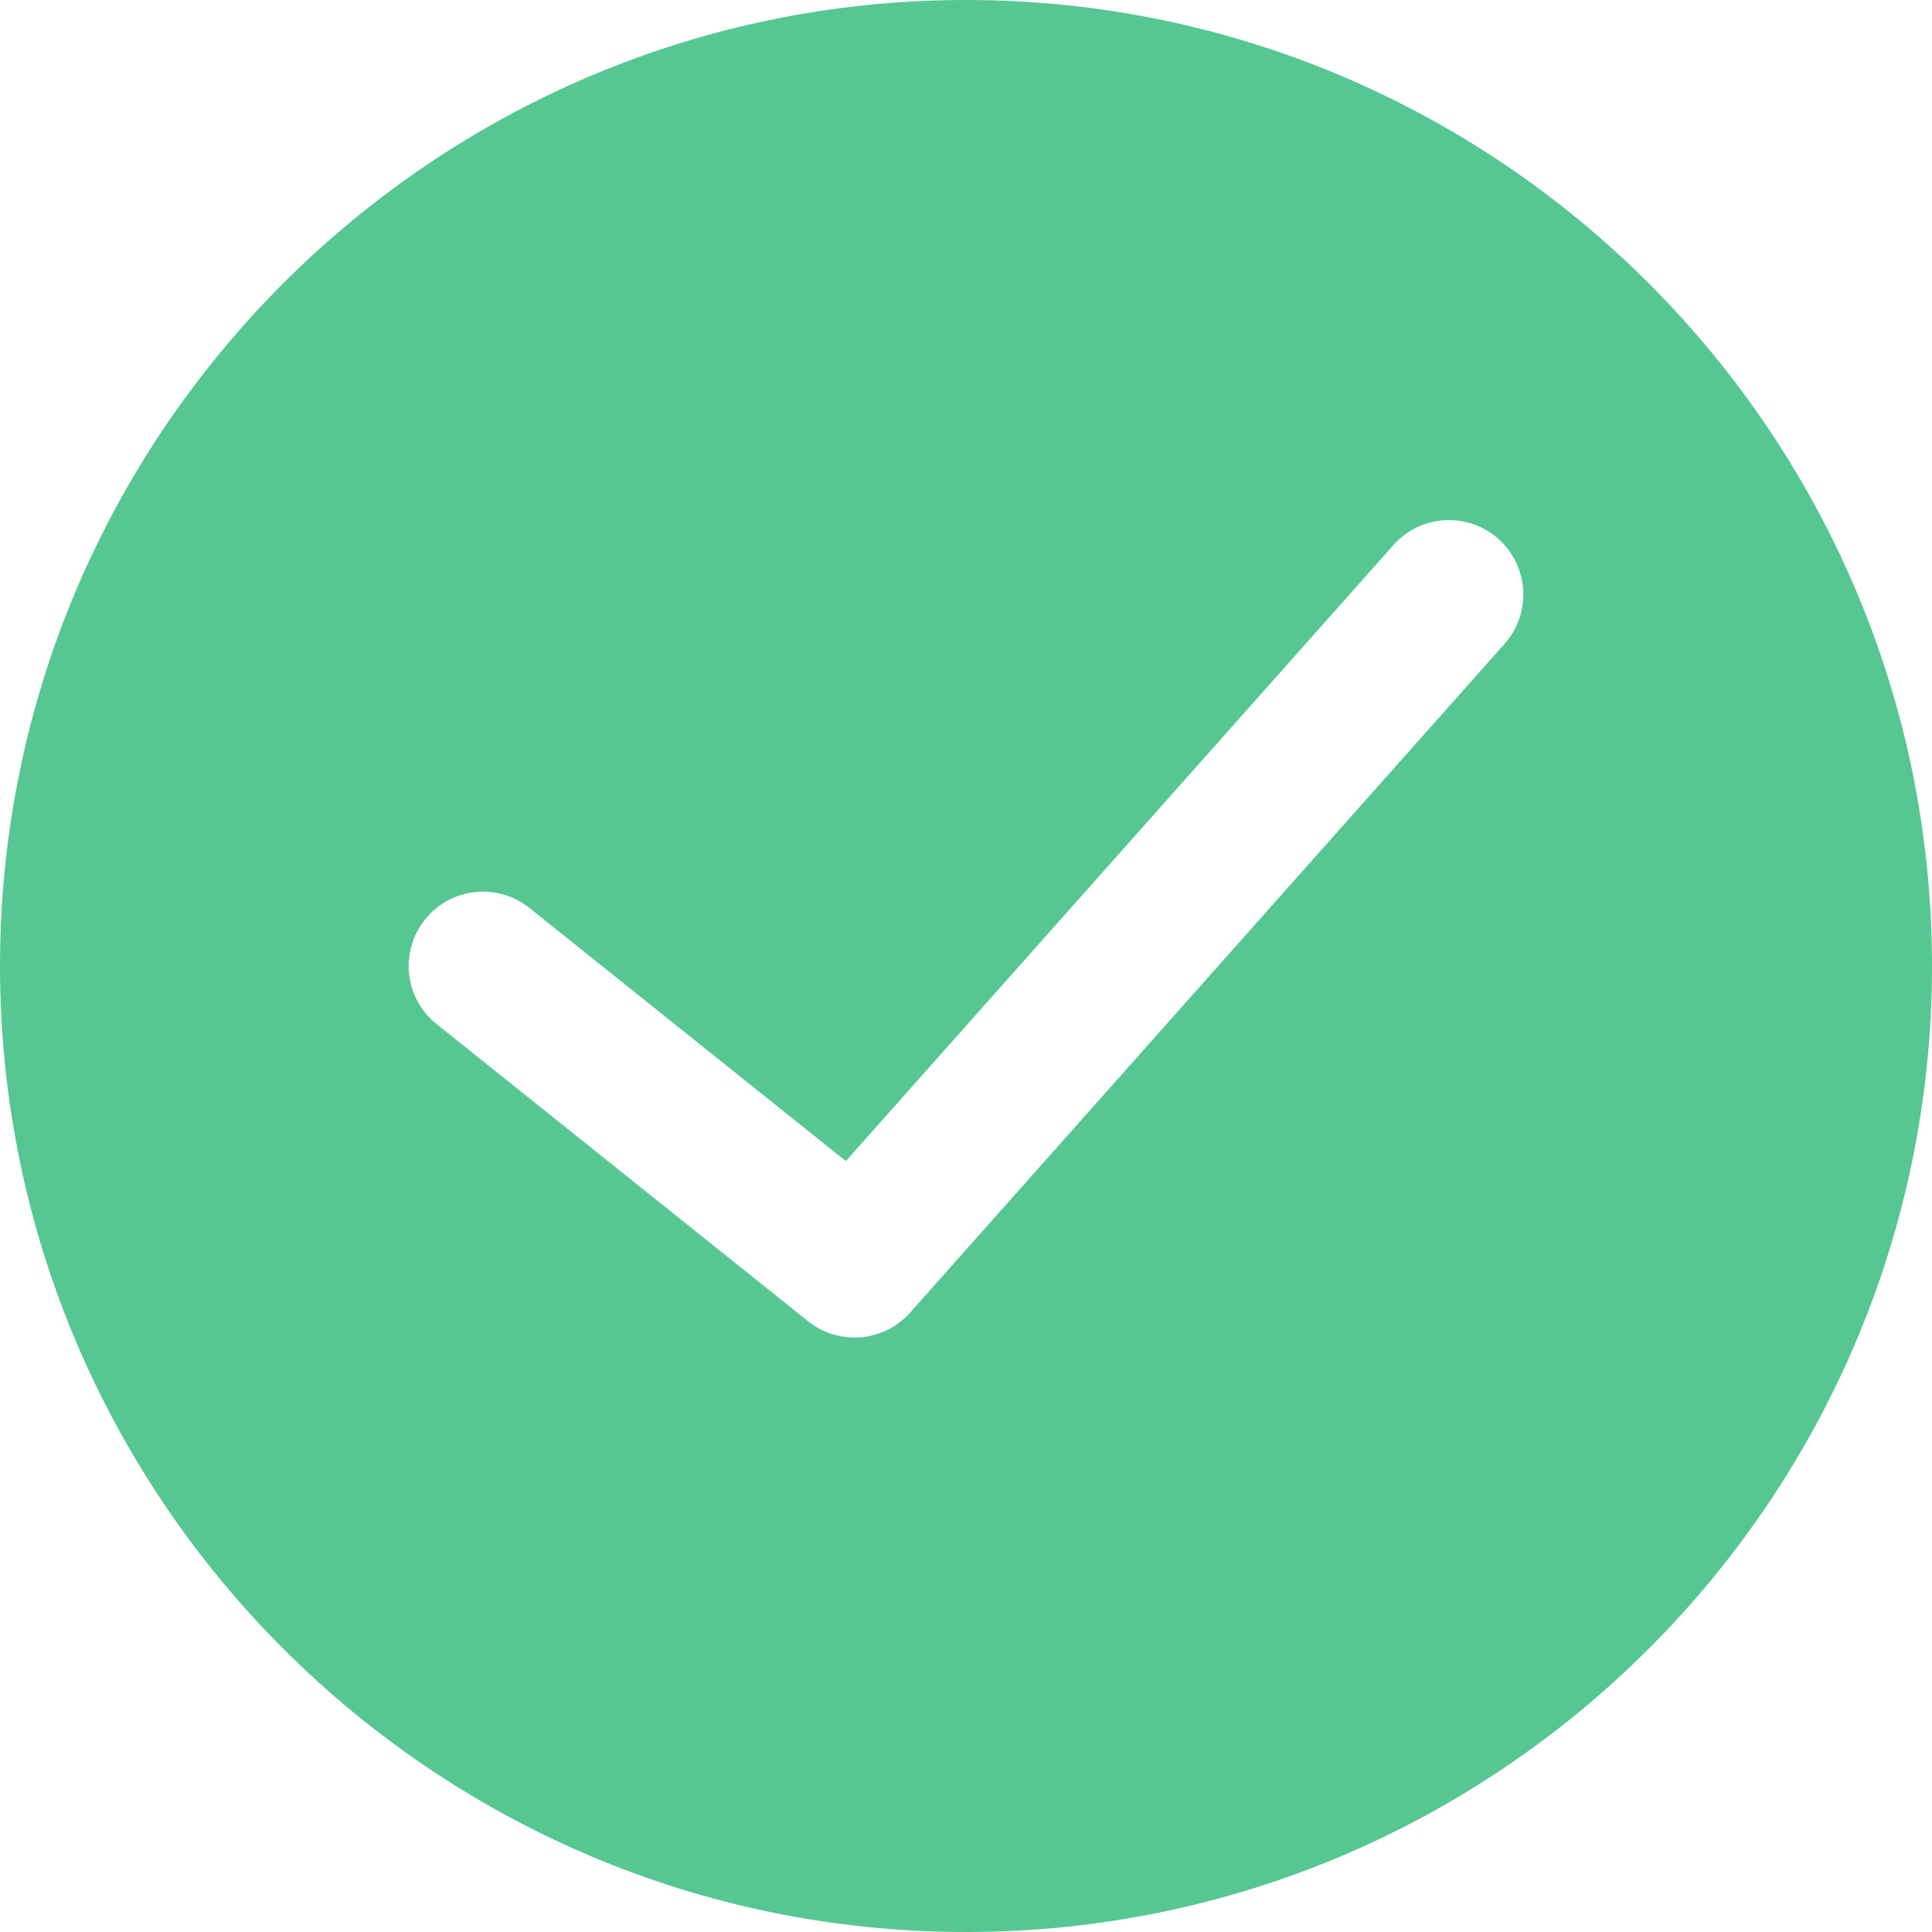
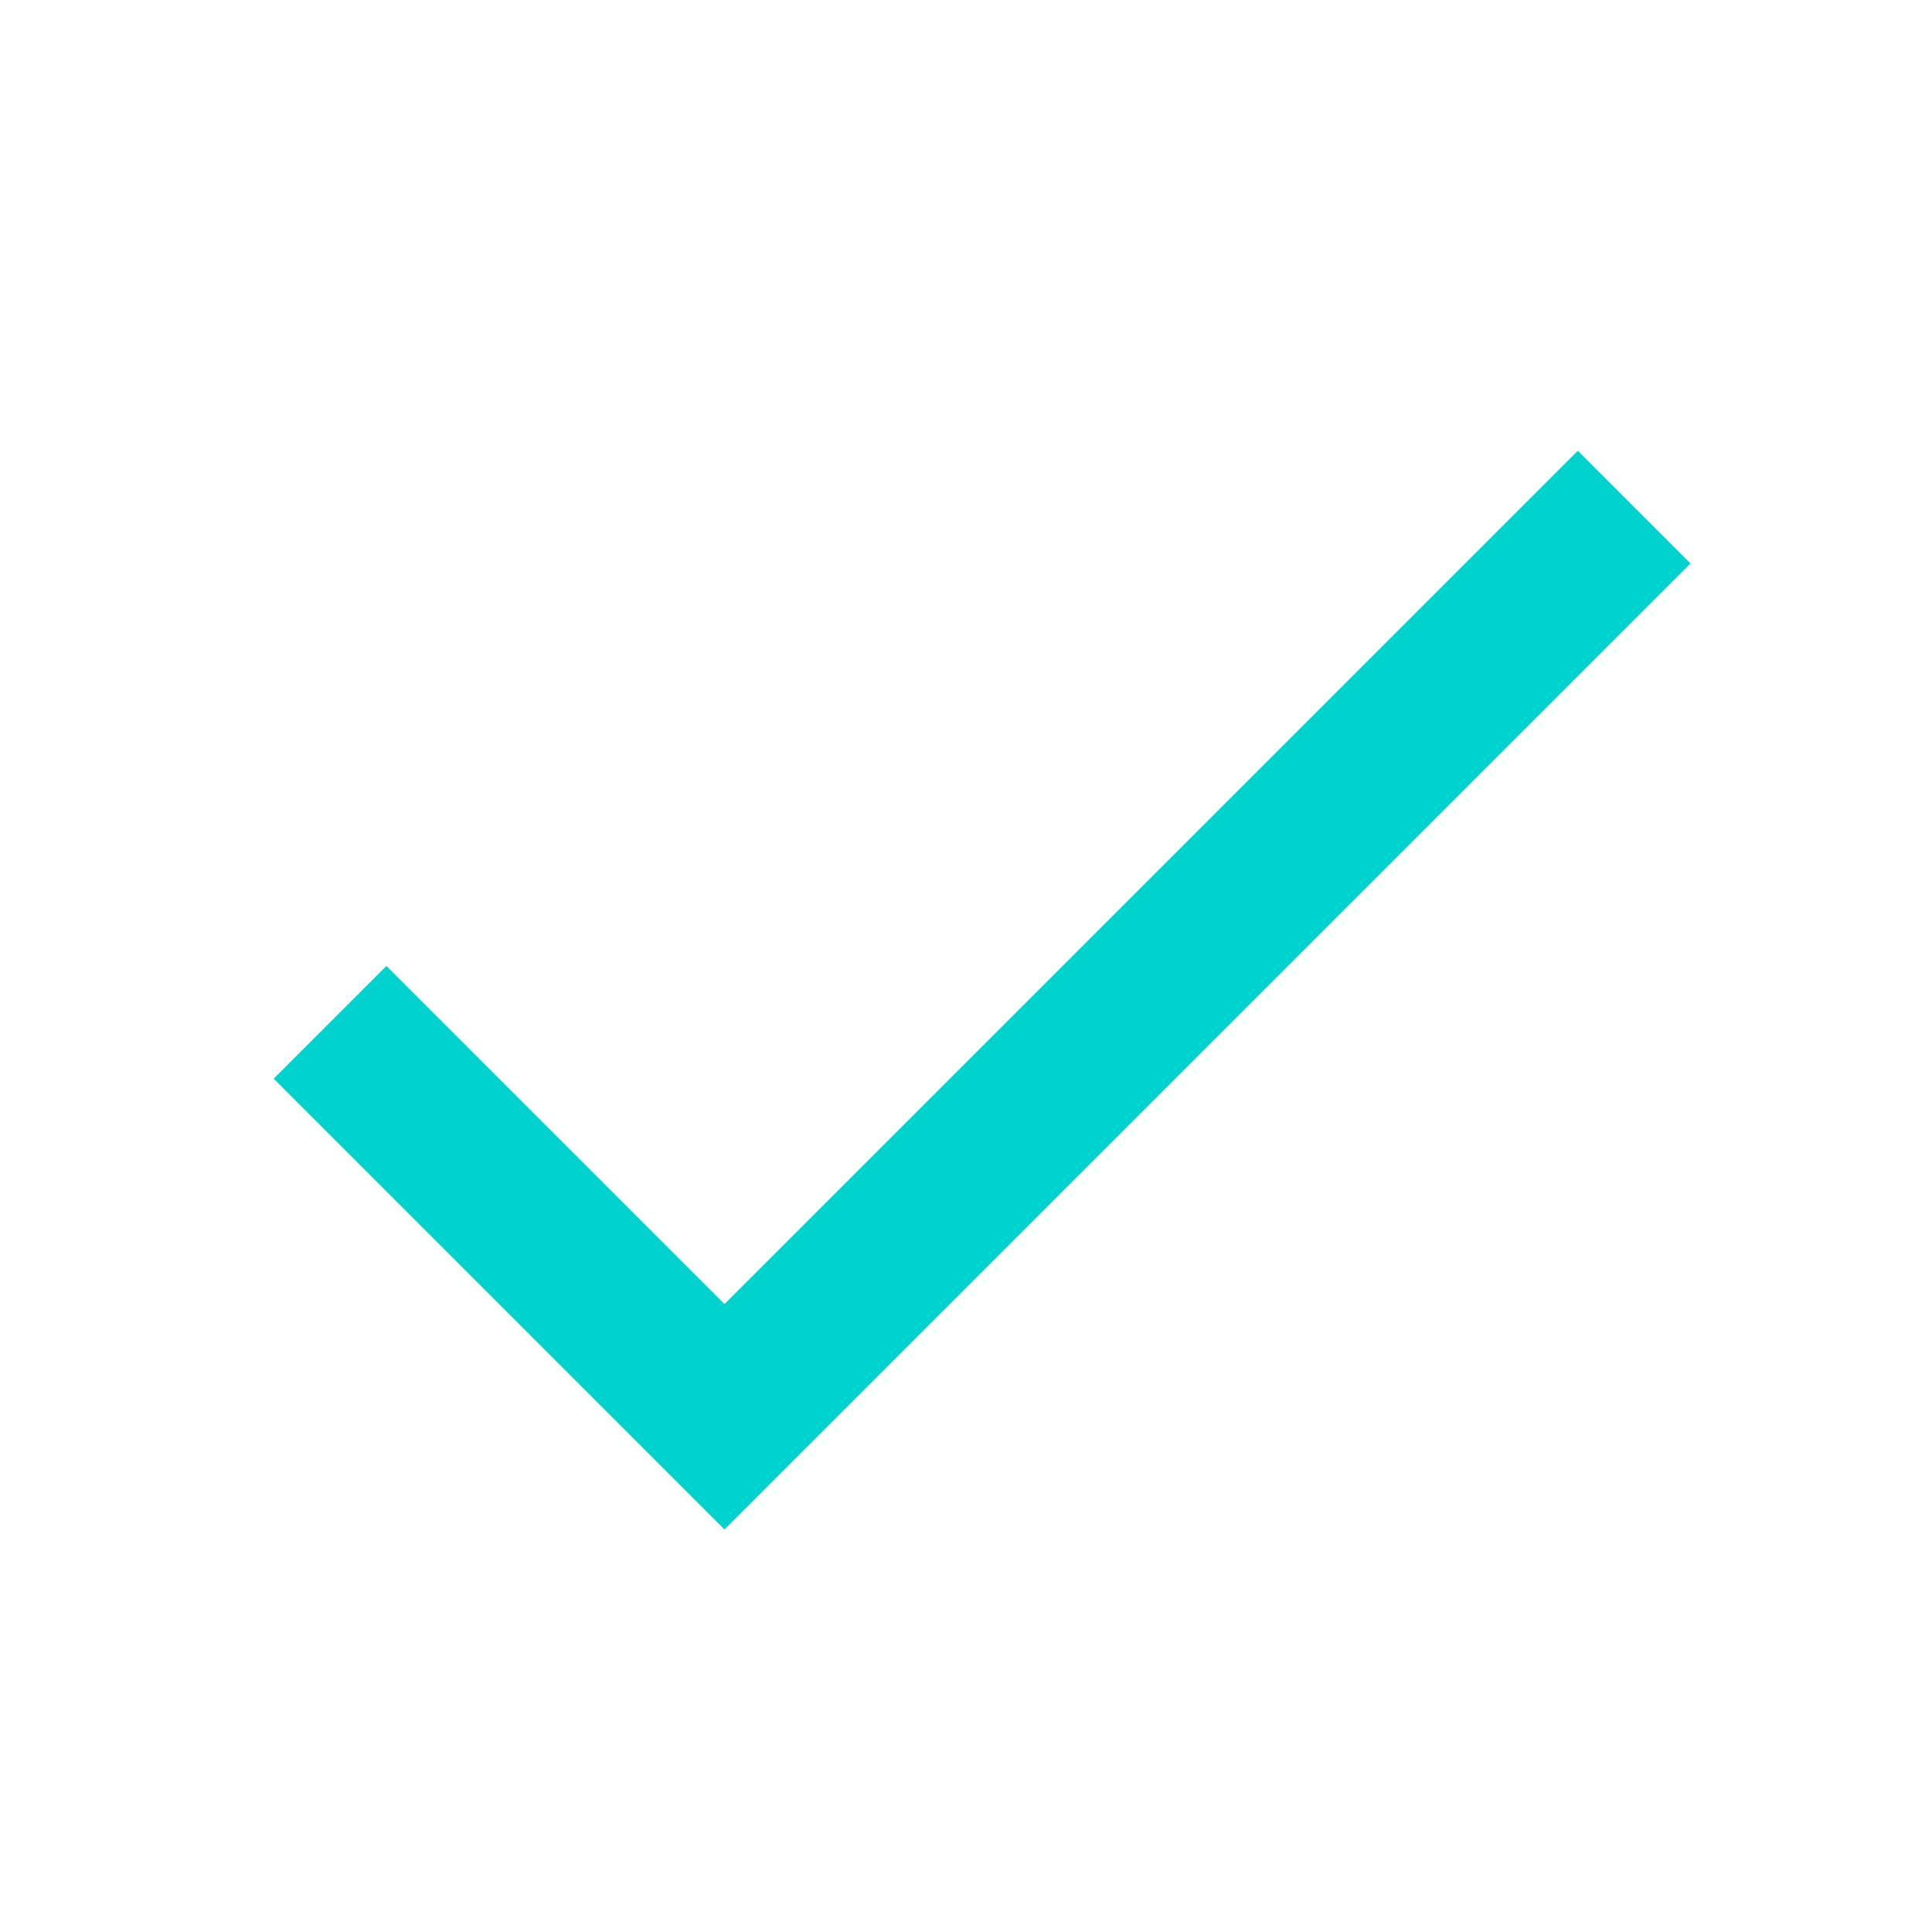
- <svg xmlns="http://www.w3.org/2000/svg" version="1.1" id="Capa_1" x="0px" y="0px" viewBox="0 0 52 52" style="enable-background:new 0 0 52 52;" xml:space="preserve" width="512px" height="512px">
-   <g>
-     <path d="M26,0C11.664,0,0,11.663,0,26s11.664,26,26,26s26-11.663,26-26S40.336,0,26,0z M40.495,17.329l-16,18   C24.101,35.772,23.552,36,22.999,36c-0.439,0-0.88-0.144-1.249-0.438l-10-8c-0.862-0.689-1.002-1.948-0.312-2.811   c0.689-0.863,1.949-1.003,2.811-0.313l8.517,6.813l14.739-16.581c0.732-0.826,1.998-0.9,2.823-0.166   C41.154,15.239,41.229,16.503,40.495,17.329z" fill="#56c792" />
-   </g>
-   <g>
- </g>
-   <g>
- </g>
-   <g>
- </g>
-   <g>
- </g>
-   <g>
- </g>
-   <g>
- </g>
-   <g>
- </g>
-   <g>
- </g>
-   <g>
- </g>
-   <g>
- </g>
-   <g>
- </g>
-   <g>
- </g>
-   <g>
- </g>
-   <g>
- </g>
-   <g>
- </g>
+ <svg xmlns="http://www.w3.org/2000/svg" width="24" height="24" fill="#00D3CD" viewBox="0 0 24 24">
+   <path fill="none" d="M0 0h24v24H0z" />
+   <path d="M9 16.2L4.8 12l-1.4 1.4L9 19 21 7l-1.4-1.4L9 16.2z" />
</svg>
